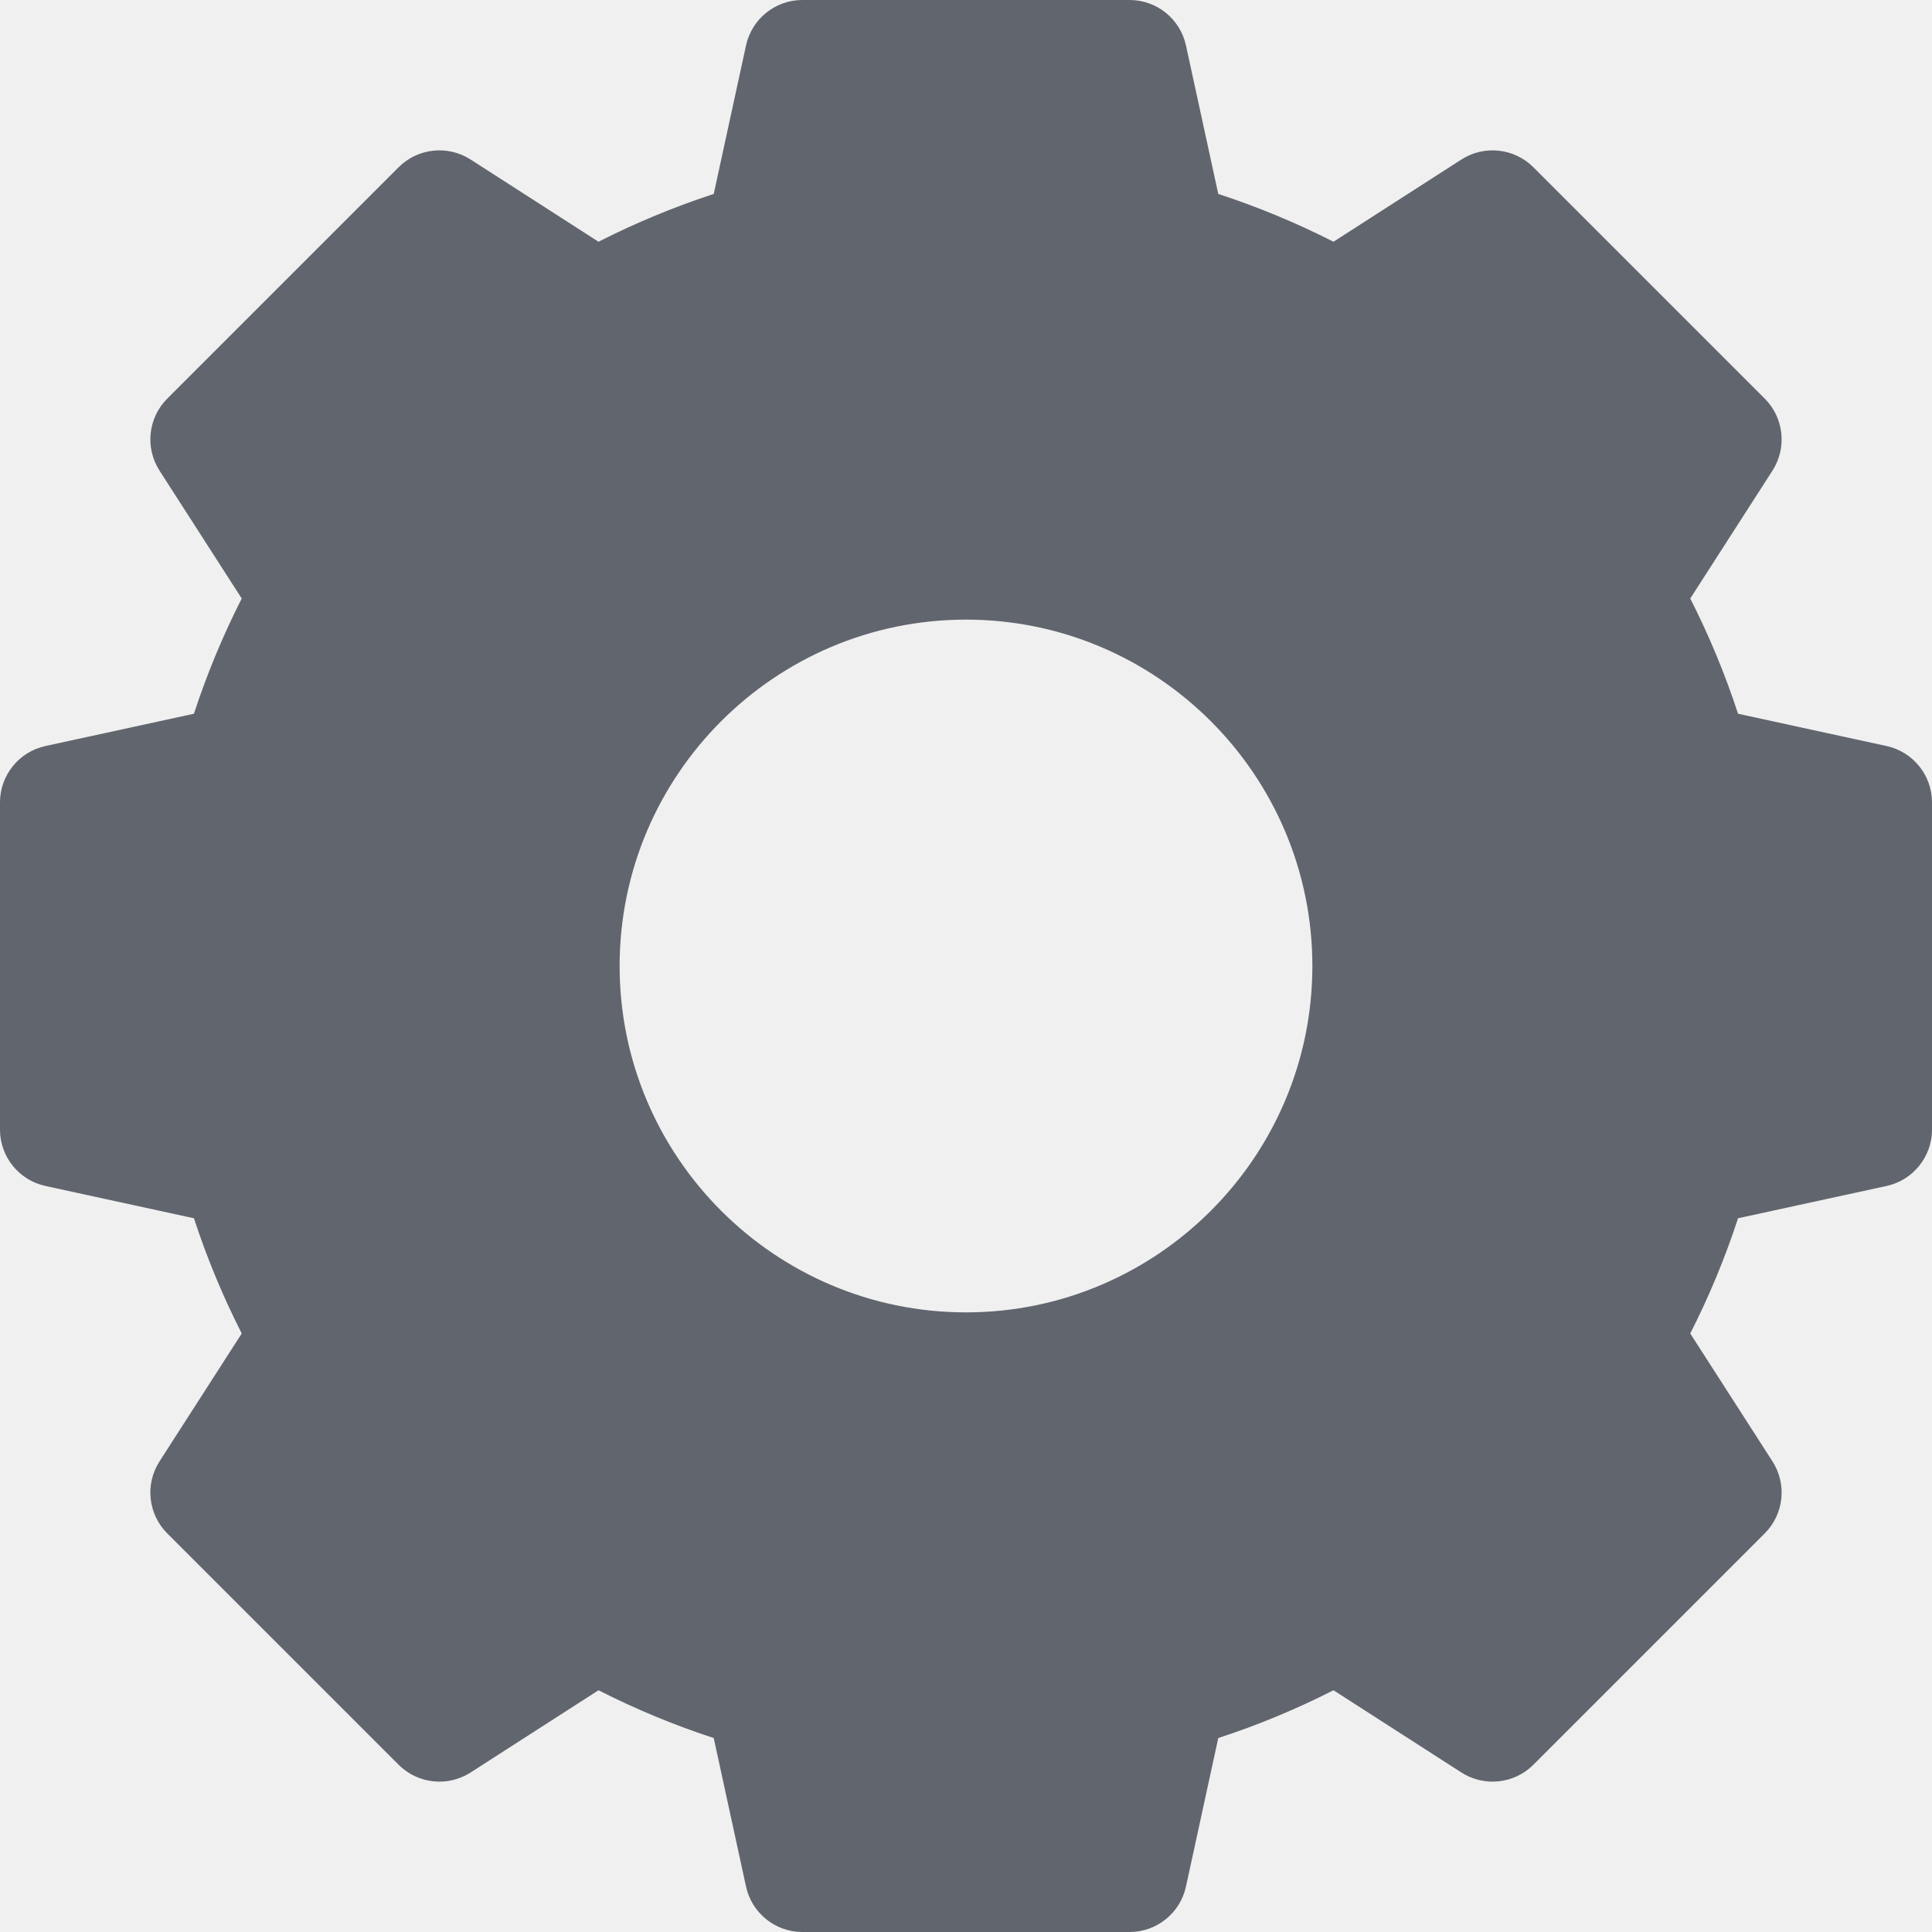
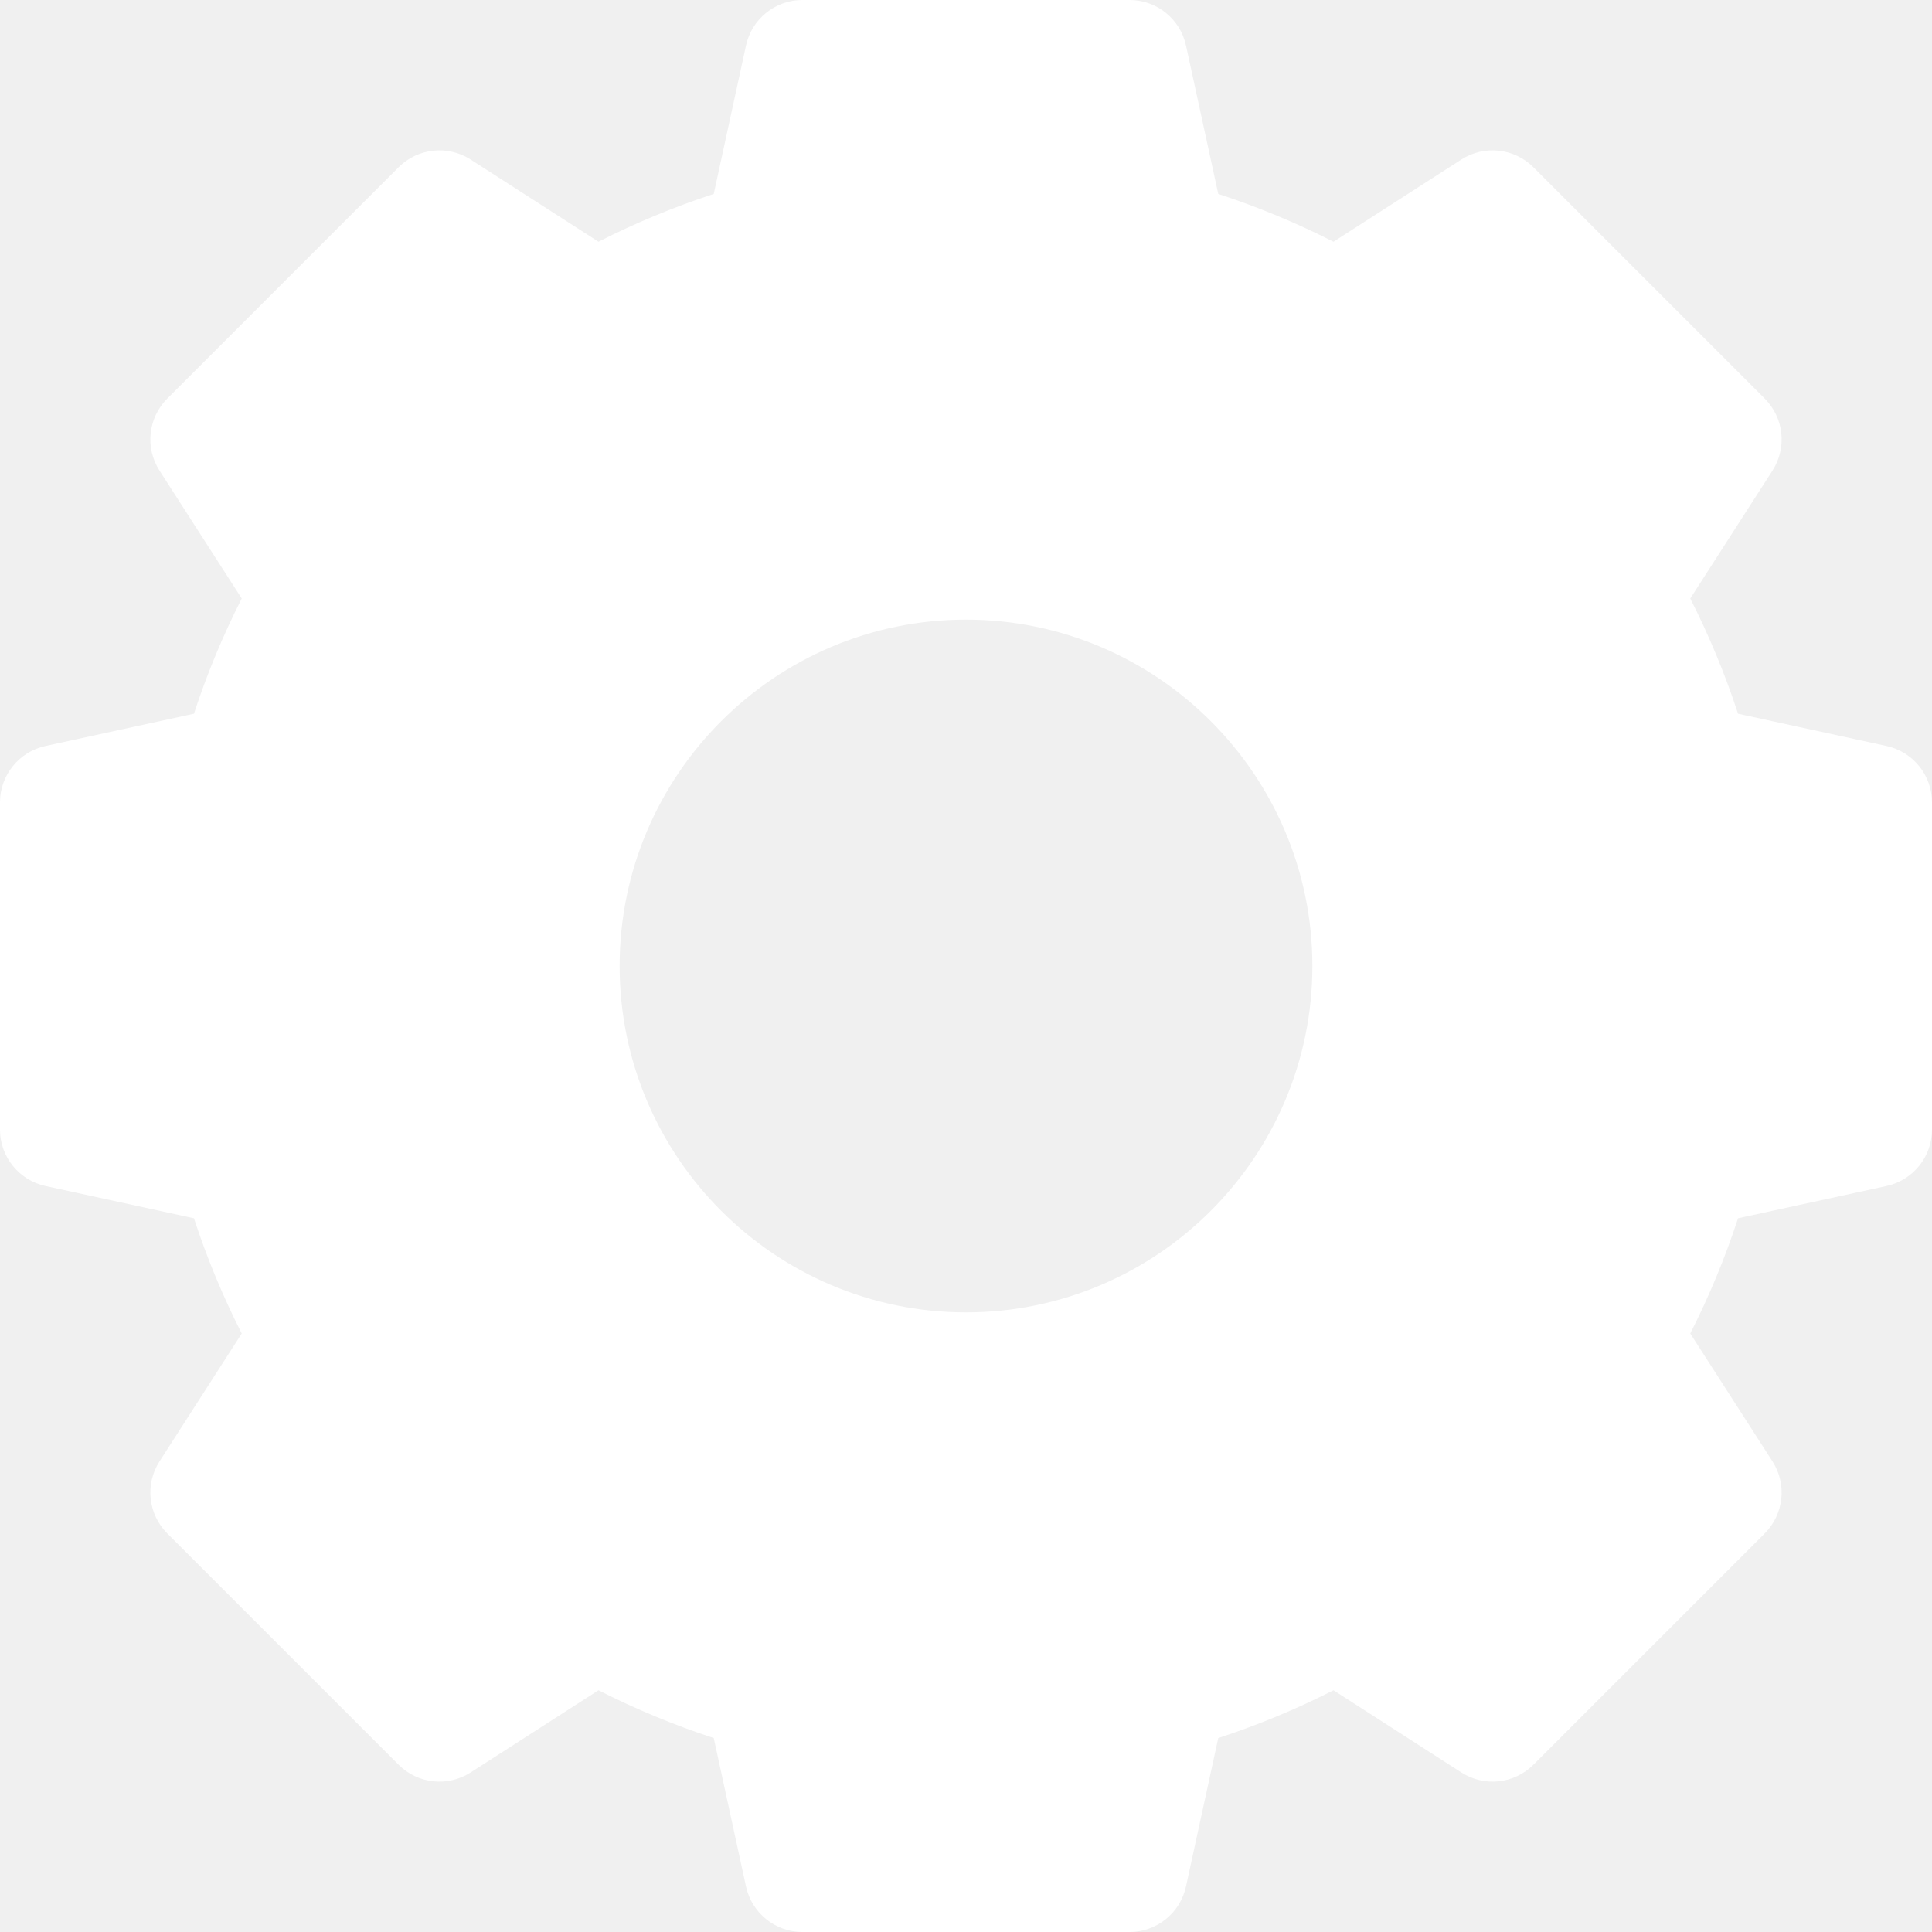
<svg xmlns="http://www.w3.org/2000/svg" height="512pt" viewBox="0 0 512 512" width="512pt">
-   <path fill="#61656e" d="m499.953 197.703-39.352-8.555c-3.422-10.477-7.66-20.695-12.664-30.539l21.785-33.887c3.891-6.055 3.035-14.004-2.051-19.09l-61.305-61.305c-5.086-5.086-13.035-5.941-19.09-2.051l-33.887 21.785c-9.844-5.004-20.062-9.242-30.539-12.664l-8.555-39.352c-1.527-7.031-7.754-12.047-14.949-12.047h-86.695c-7.195 0-13.422 5.016-14.949 12.047l-8.555 39.352c-10.477 3.422-20.695 7.66-30.539 12.664l-33.887-21.785c-6.055-3.891-14.004-3.035-19.09 2.051l-61.305 61.305c-5.086 5.086-5.941 13.035-2.051 19.09l21.785 33.887c-5.004 9.844-9.242 20.062-12.664 30.539l-39.352 8.555c-7.031 1.531-12.047 7.754-12.047 14.949v86.695c0 7.195 5.016 13.418 12.047 14.949l39.352 8.555c3.422 10.477 7.66 20.695 12.664 30.539l-21.785 33.887c-3.891 6.055-3.035 14.004 2.051 19.09l61.305 61.305c5.086 5.086 13.035 5.941 19.09 2.051l33.887-21.785c9.844 5.004 20.062 9.242 30.539 12.664l8.555 39.352c1.527 7.031 7.754 12.047 14.949 12.047h86.695c7.195 0 13.422-5.016 14.949-12.047l8.555-39.352c10.477-3.422 20.695-7.66 30.539-12.664l33.887 21.785c6.055 3.891 14.004 3.039 19.09-2.051l61.305-61.305c5.086-5.086 5.941-13.035 2.051-19.09l-21.785-33.887c5.004-9.844 9.242-20.062 12.664-30.539l39.352-8.555c7.031-1.531 12.047-7.754 12.047-14.949v-86.695c0-7.195-5.016-13.418-12.047-14.949zm-152.16 58.297c0 50.613-41.18 91.793-91.793 91.793s-91.793-41.18-91.793-91.793 41.18-91.793 91.793-91.793 91.793 41.18 91.793 91.793zm0 0" />
+   <path fill="#ffffff" d="m499.953 197.703-39.352-8.555c-3.422-10.477-7.66-20.695-12.664-30.539l21.785-33.887c3.891-6.055 3.035-14.004-2.051-19.09l-61.305-61.305c-5.086-5.086-13.035-5.941-19.09-2.051l-33.887 21.785c-9.844-5.004-20.062-9.242-30.539-12.664l-8.555-39.352c-1.527-7.031-7.754-12.047-14.949-12.047h-86.695c-7.195 0-13.422 5.016-14.949 12.047l-8.555 39.352c-10.477 3.422-20.695 7.66-30.539 12.664l-33.887-21.785c-6.055-3.891-14.004-3.035-19.09 2.051l-61.305 61.305c-5.086 5.086-5.941 13.035-2.051 19.09l21.785 33.887c-5.004 9.844-9.242 20.062-12.664 30.539l-39.352 8.555c-7.031 1.531-12.047 7.754-12.047 14.949v86.695c0 7.195 5.016 13.418 12.047 14.949l39.352 8.555c3.422 10.477 7.66 20.695 12.664 30.539l-21.785 33.887c-3.891 6.055-3.035 14.004 2.051 19.09l61.305 61.305c5.086 5.086 13.035 5.941 19.09 2.051l33.887-21.785c9.844 5.004 20.062 9.242 30.539 12.664l8.555 39.352c1.527 7.031 7.754 12.047 14.949 12.047h86.695c7.195 0 13.422-5.016 14.949-12.047l8.555-39.352c10.477-3.422 20.695-7.66 30.539-12.664l33.887 21.785c6.055 3.891 14.004 3.039 19.09-2.051l61.305-61.305c5.086-5.086 5.941-13.035 2.051-19.09l-21.785-33.887c5.004-9.844 9.242-20.062 12.664-30.539l39.352-8.555c7.031-1.531 12.047-7.754 12.047-14.949v-86.695c0-7.195-5.016-13.418-12.047-14.949zm-152.16 58.297c0 50.613-41.18 91.793-91.793 91.793s-91.793-41.18-91.793-91.793 41.18-91.793 91.793-91.793 91.793 41.18 91.793 91.793zm0 0" />
</svg>
